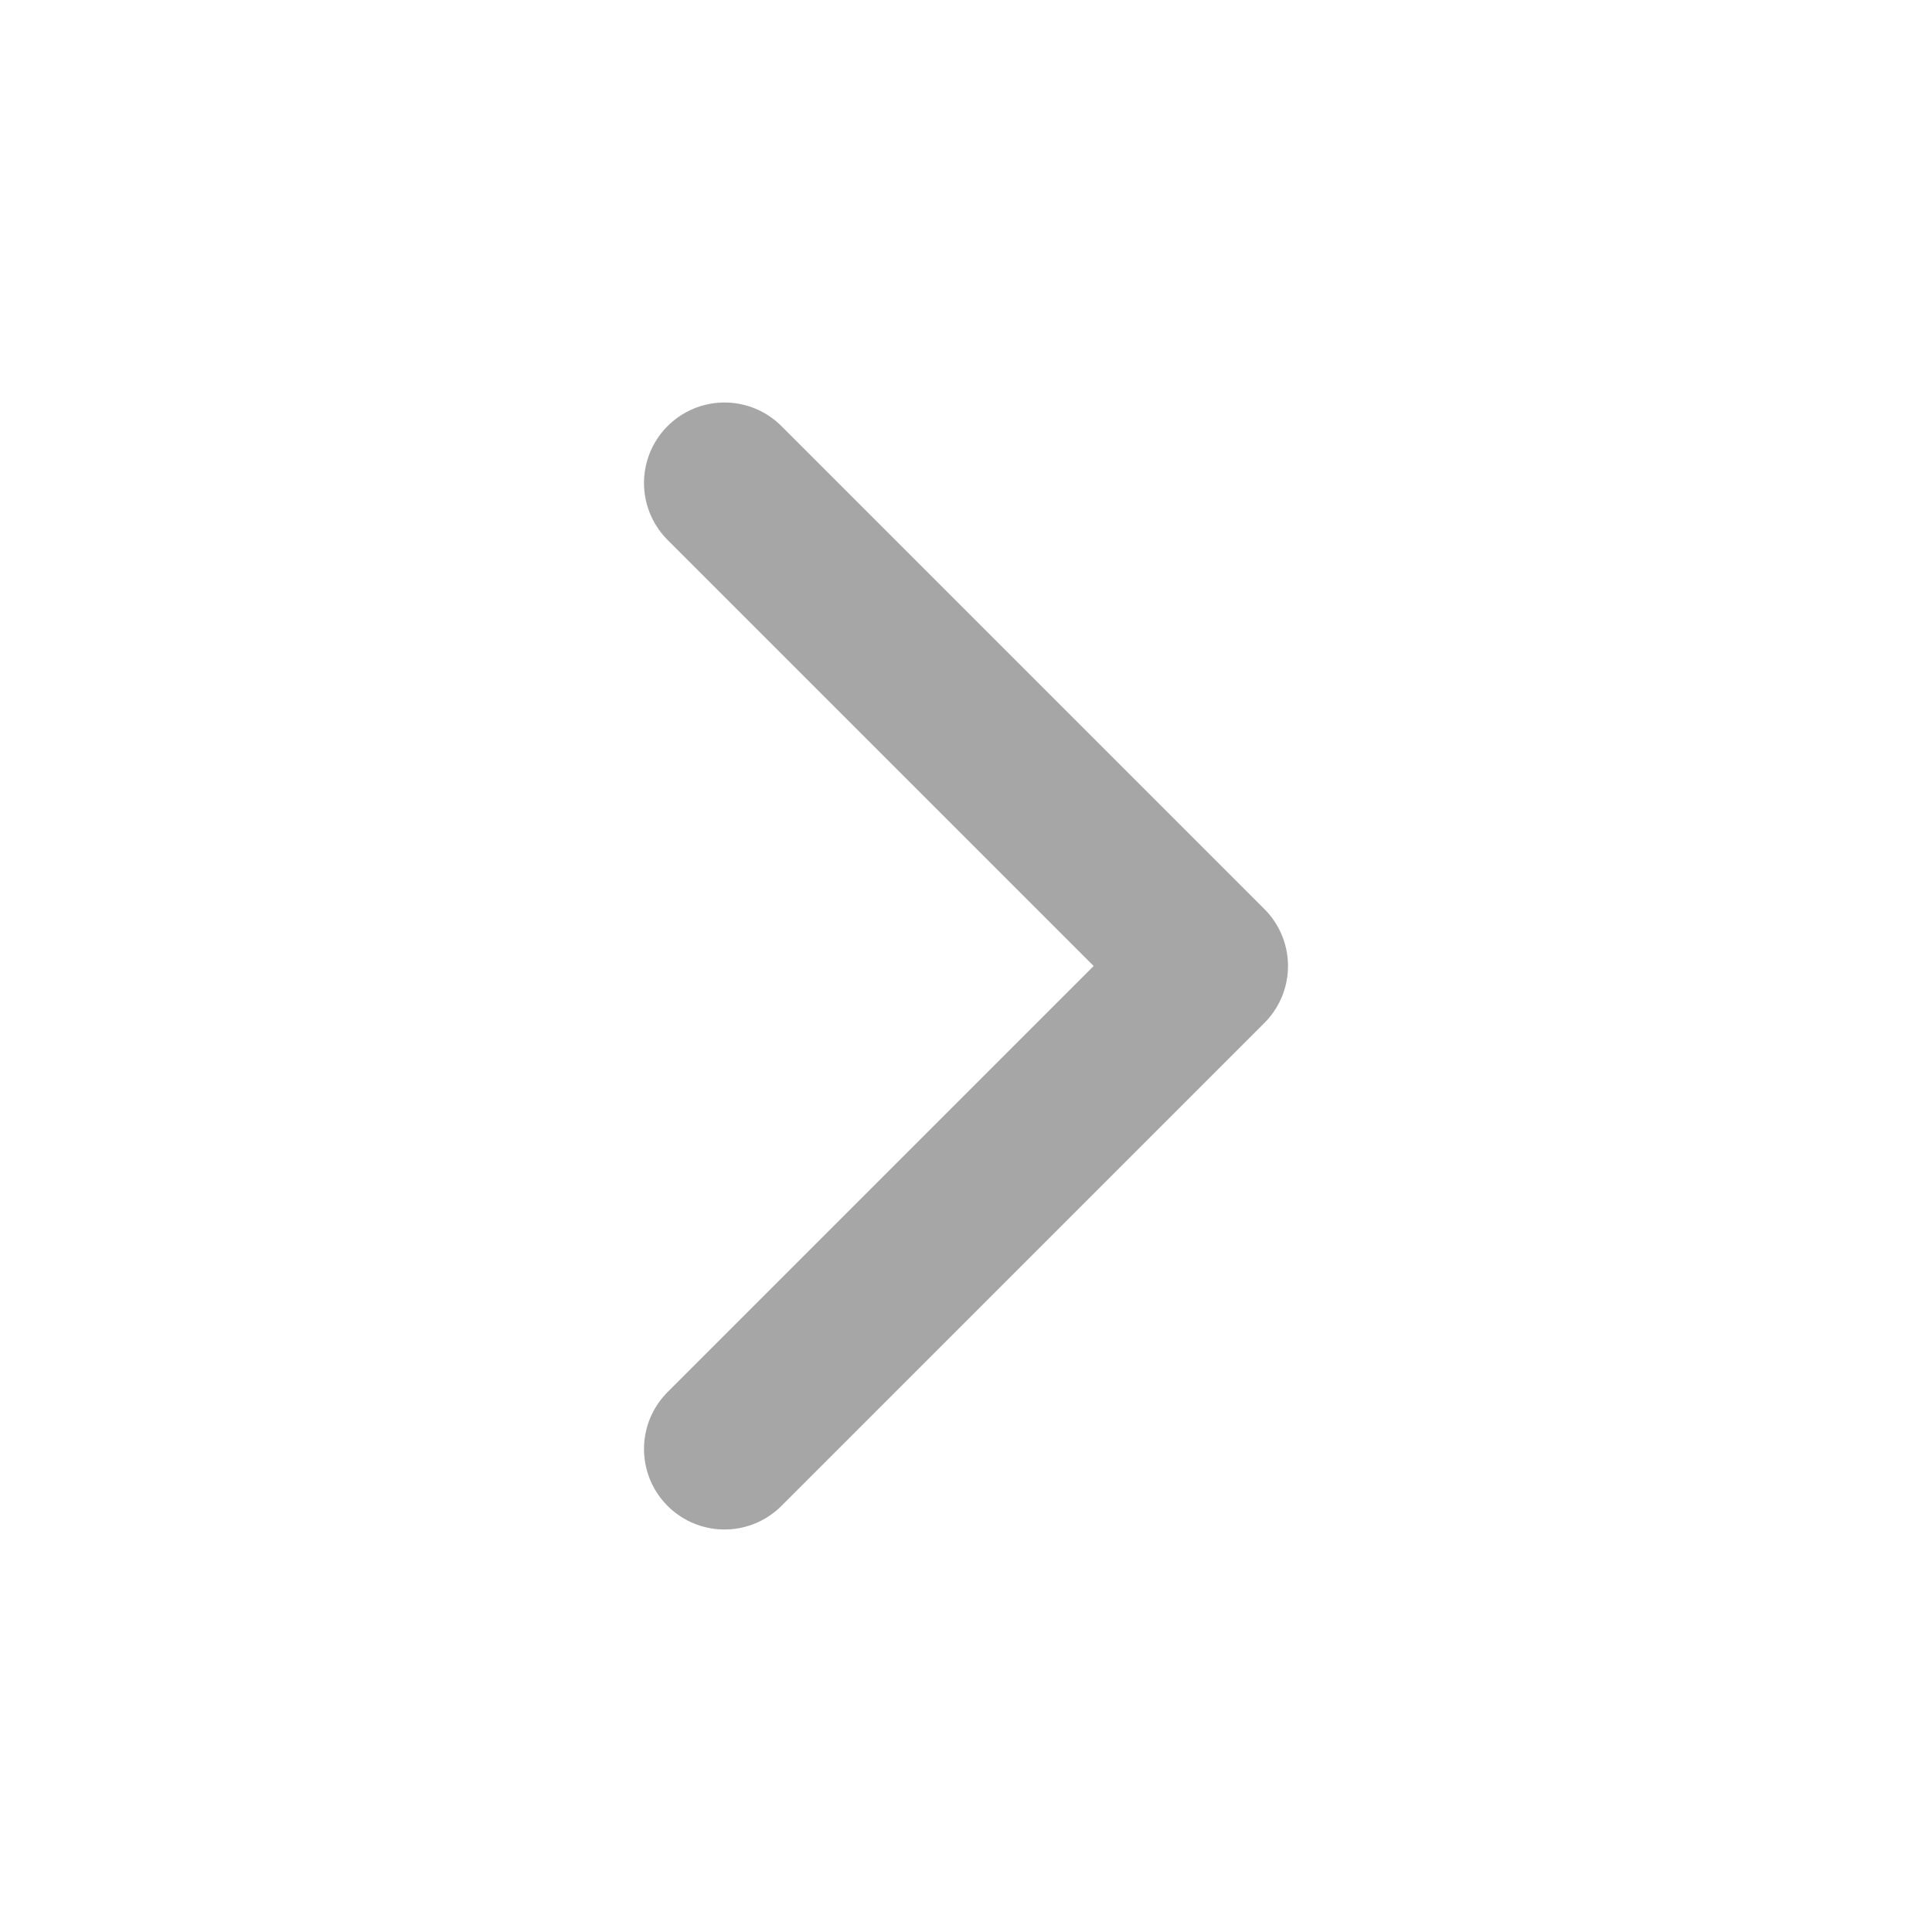
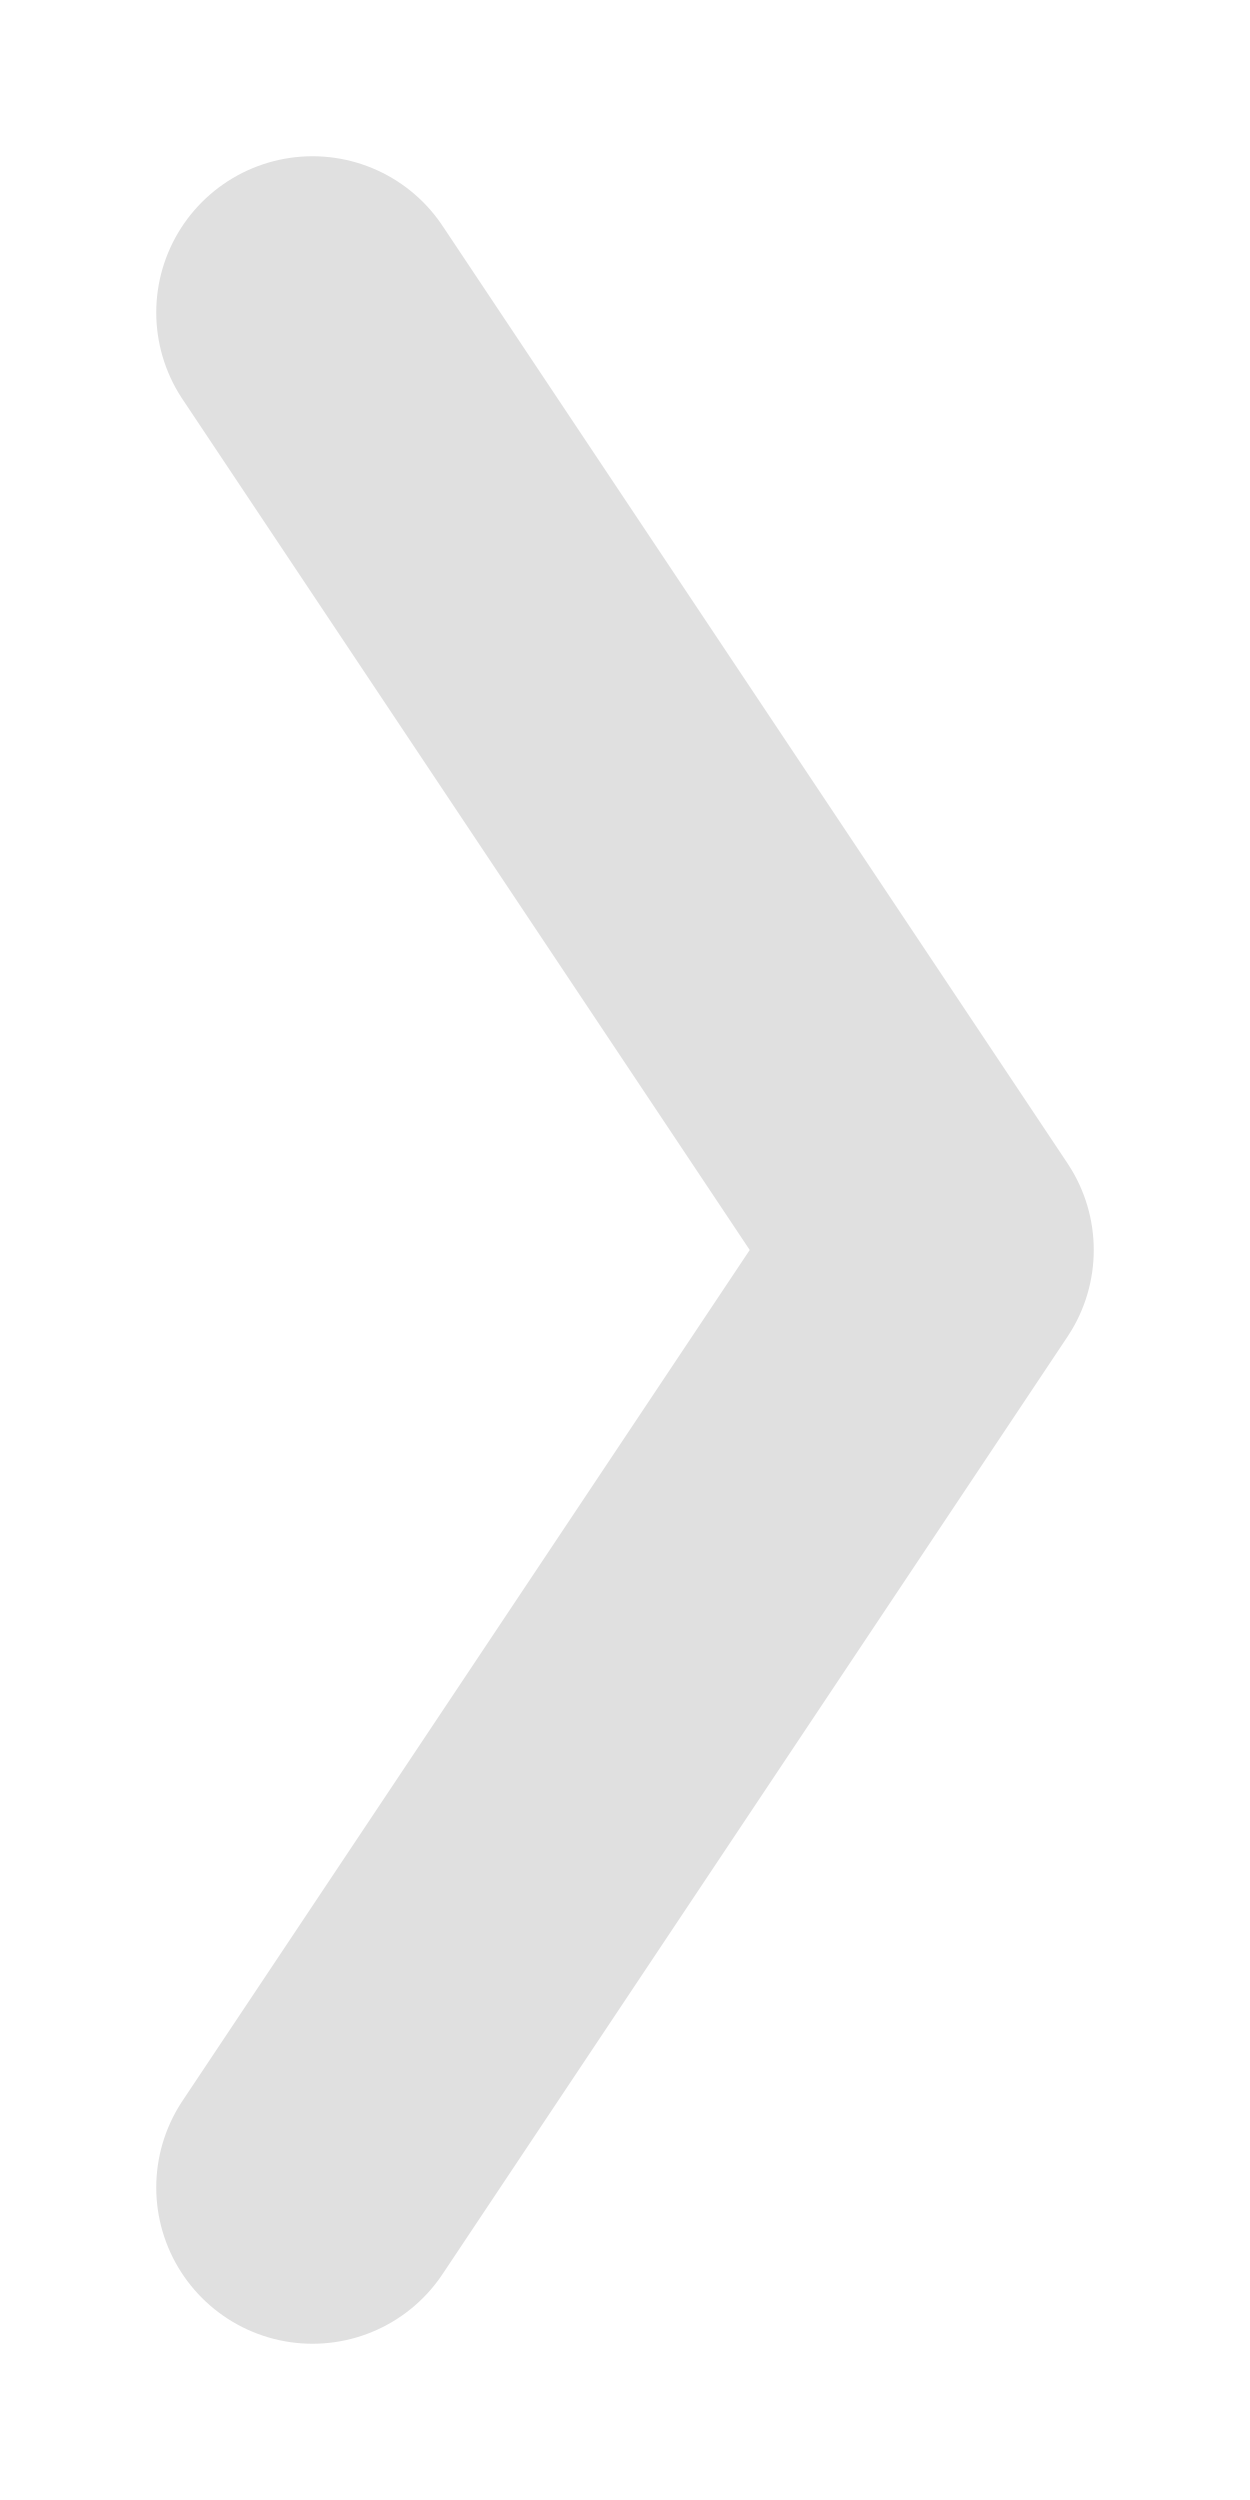
- <svg xmlns="http://www.w3.org/2000/svg" height="16" viewBox="0 0 24 24" width="16" fill="none" stroke="#a6a6a6" stroke-width="2" stroke-linecap="round" stroke-linejoin="round" class="feather feather-chevron-right">
-   <polyline points="9 18 15 12 9 6" />
+ <svg xmlns="http://www.w3.org/2000/svg" height="16" viewBox="0 0 8 16" width="8">
+   <path d="m2 1038.4 4 6-4 6" fill="none" stroke="#e0e0e0" stroke-linecap="round" stroke-linejoin="round" stroke-width="2" transform="translate(0 -1036.4)" />
</svg>
